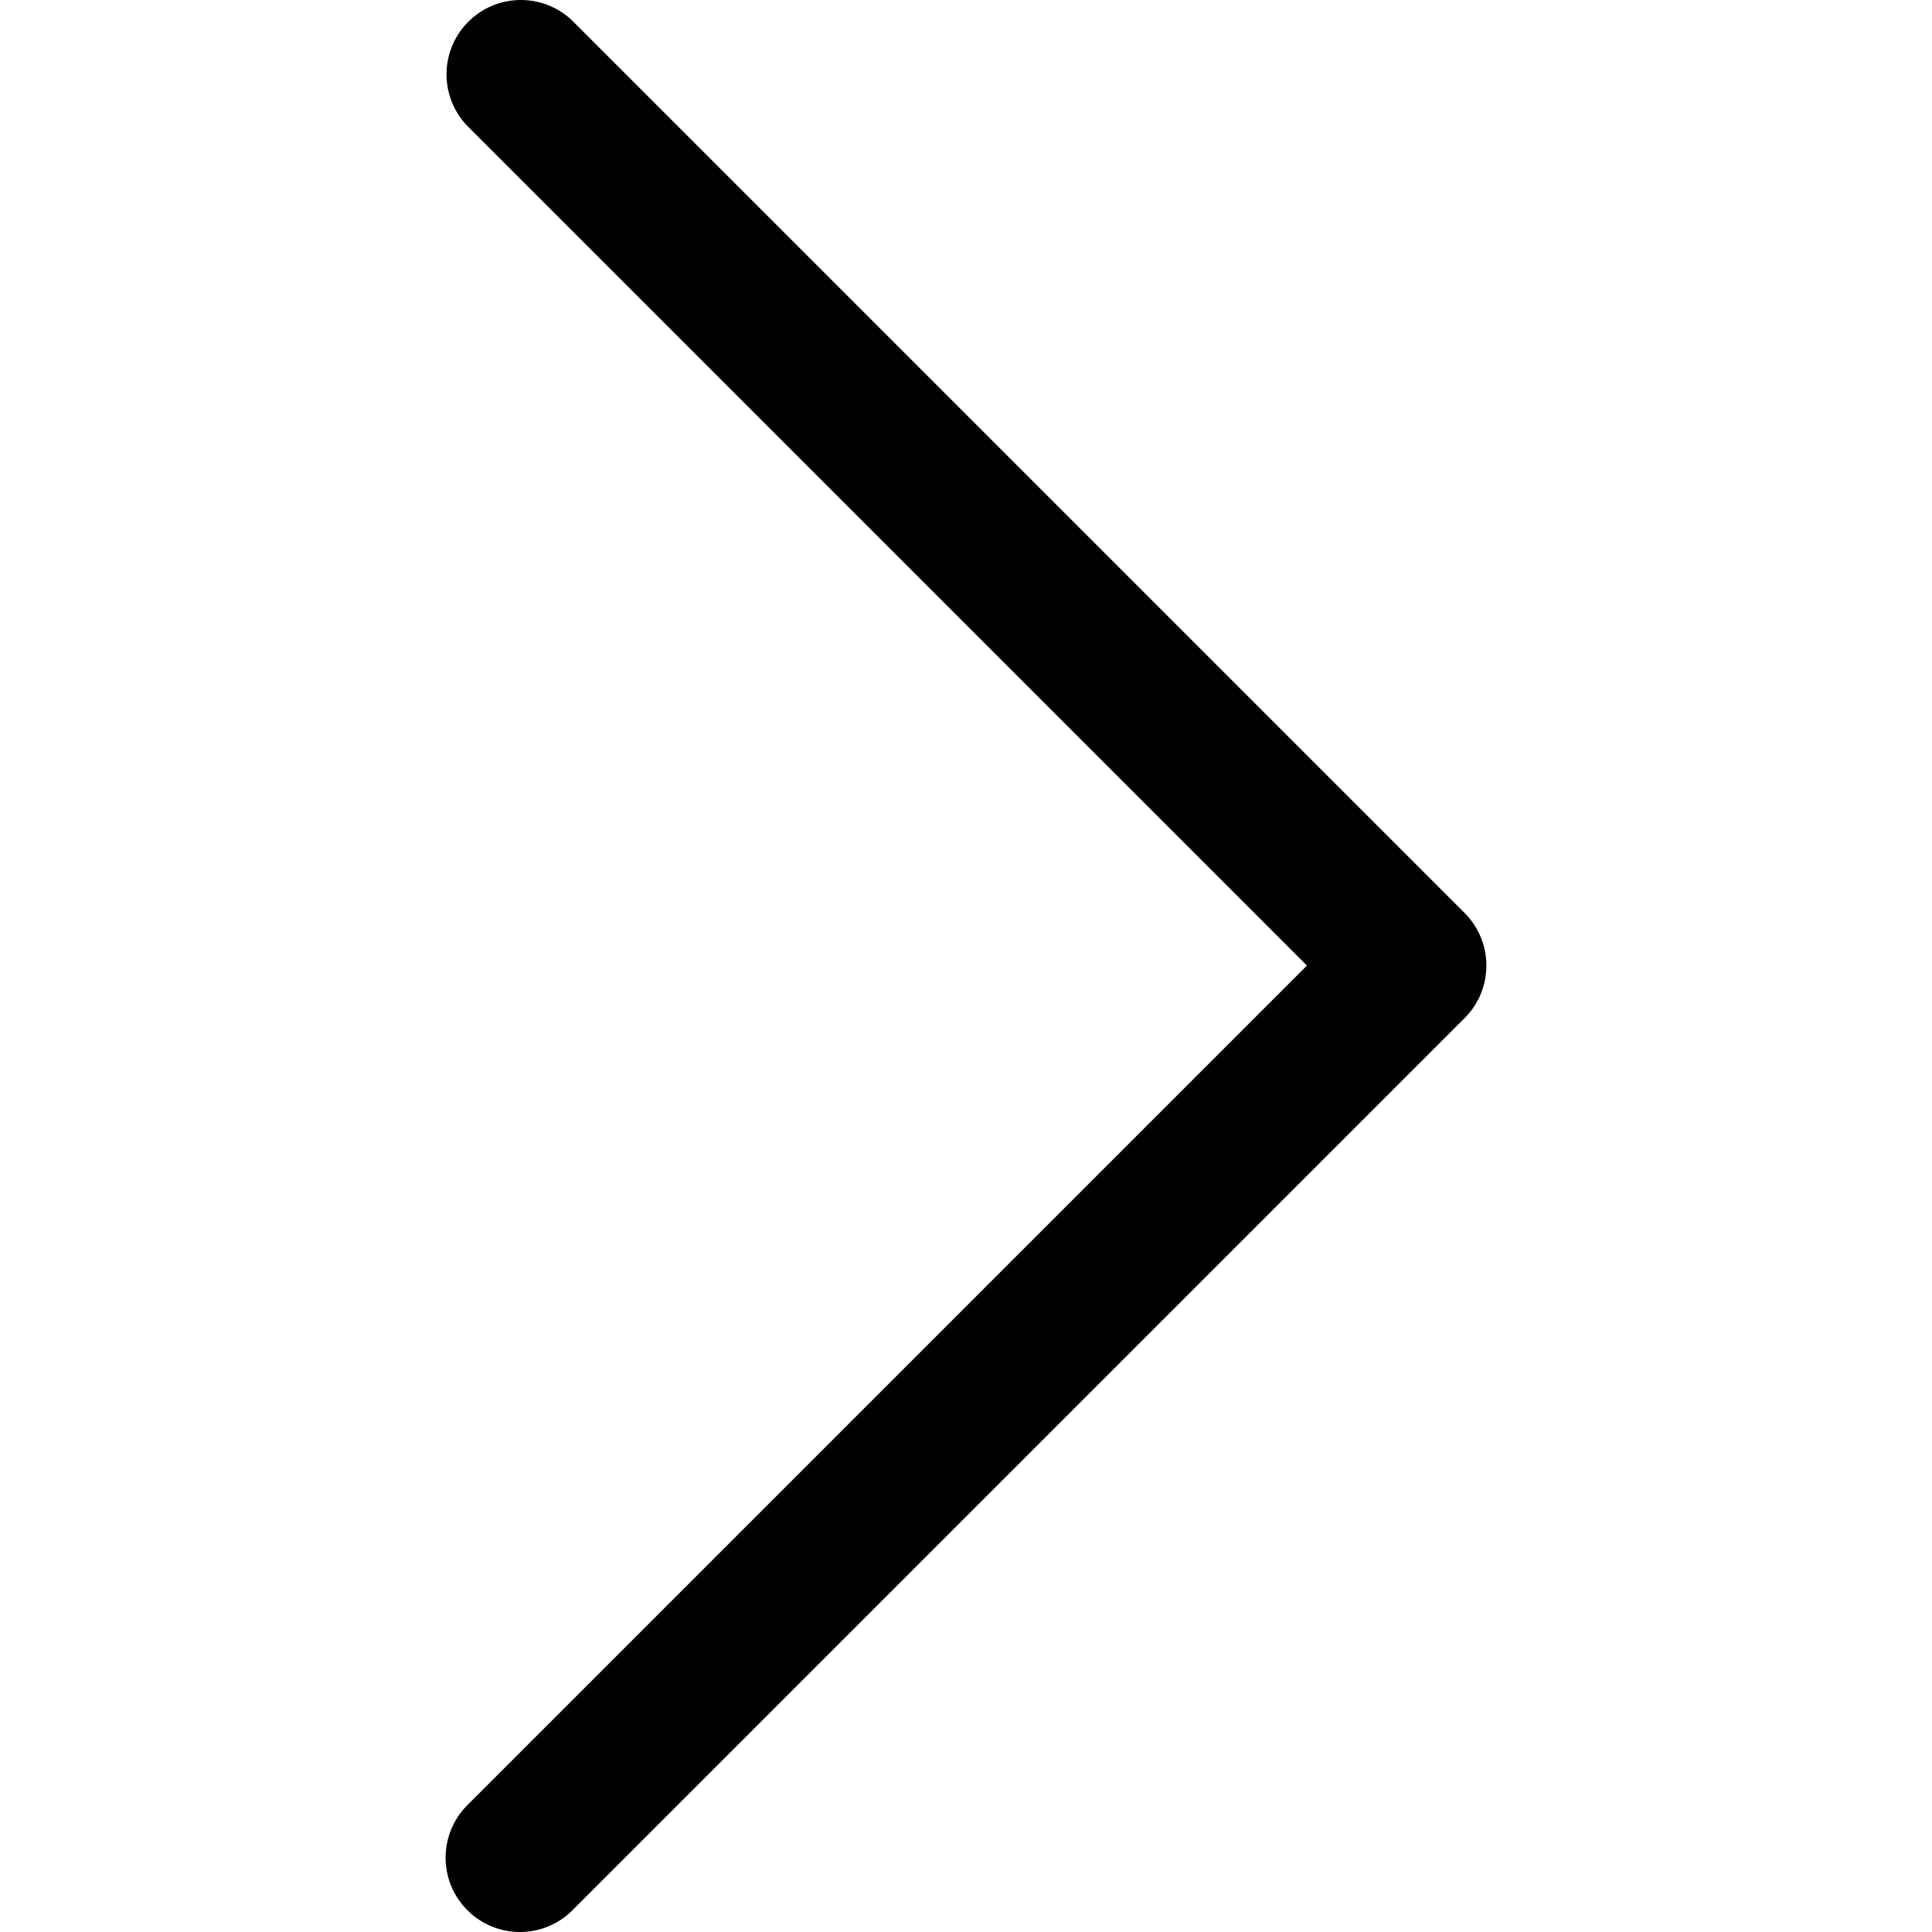
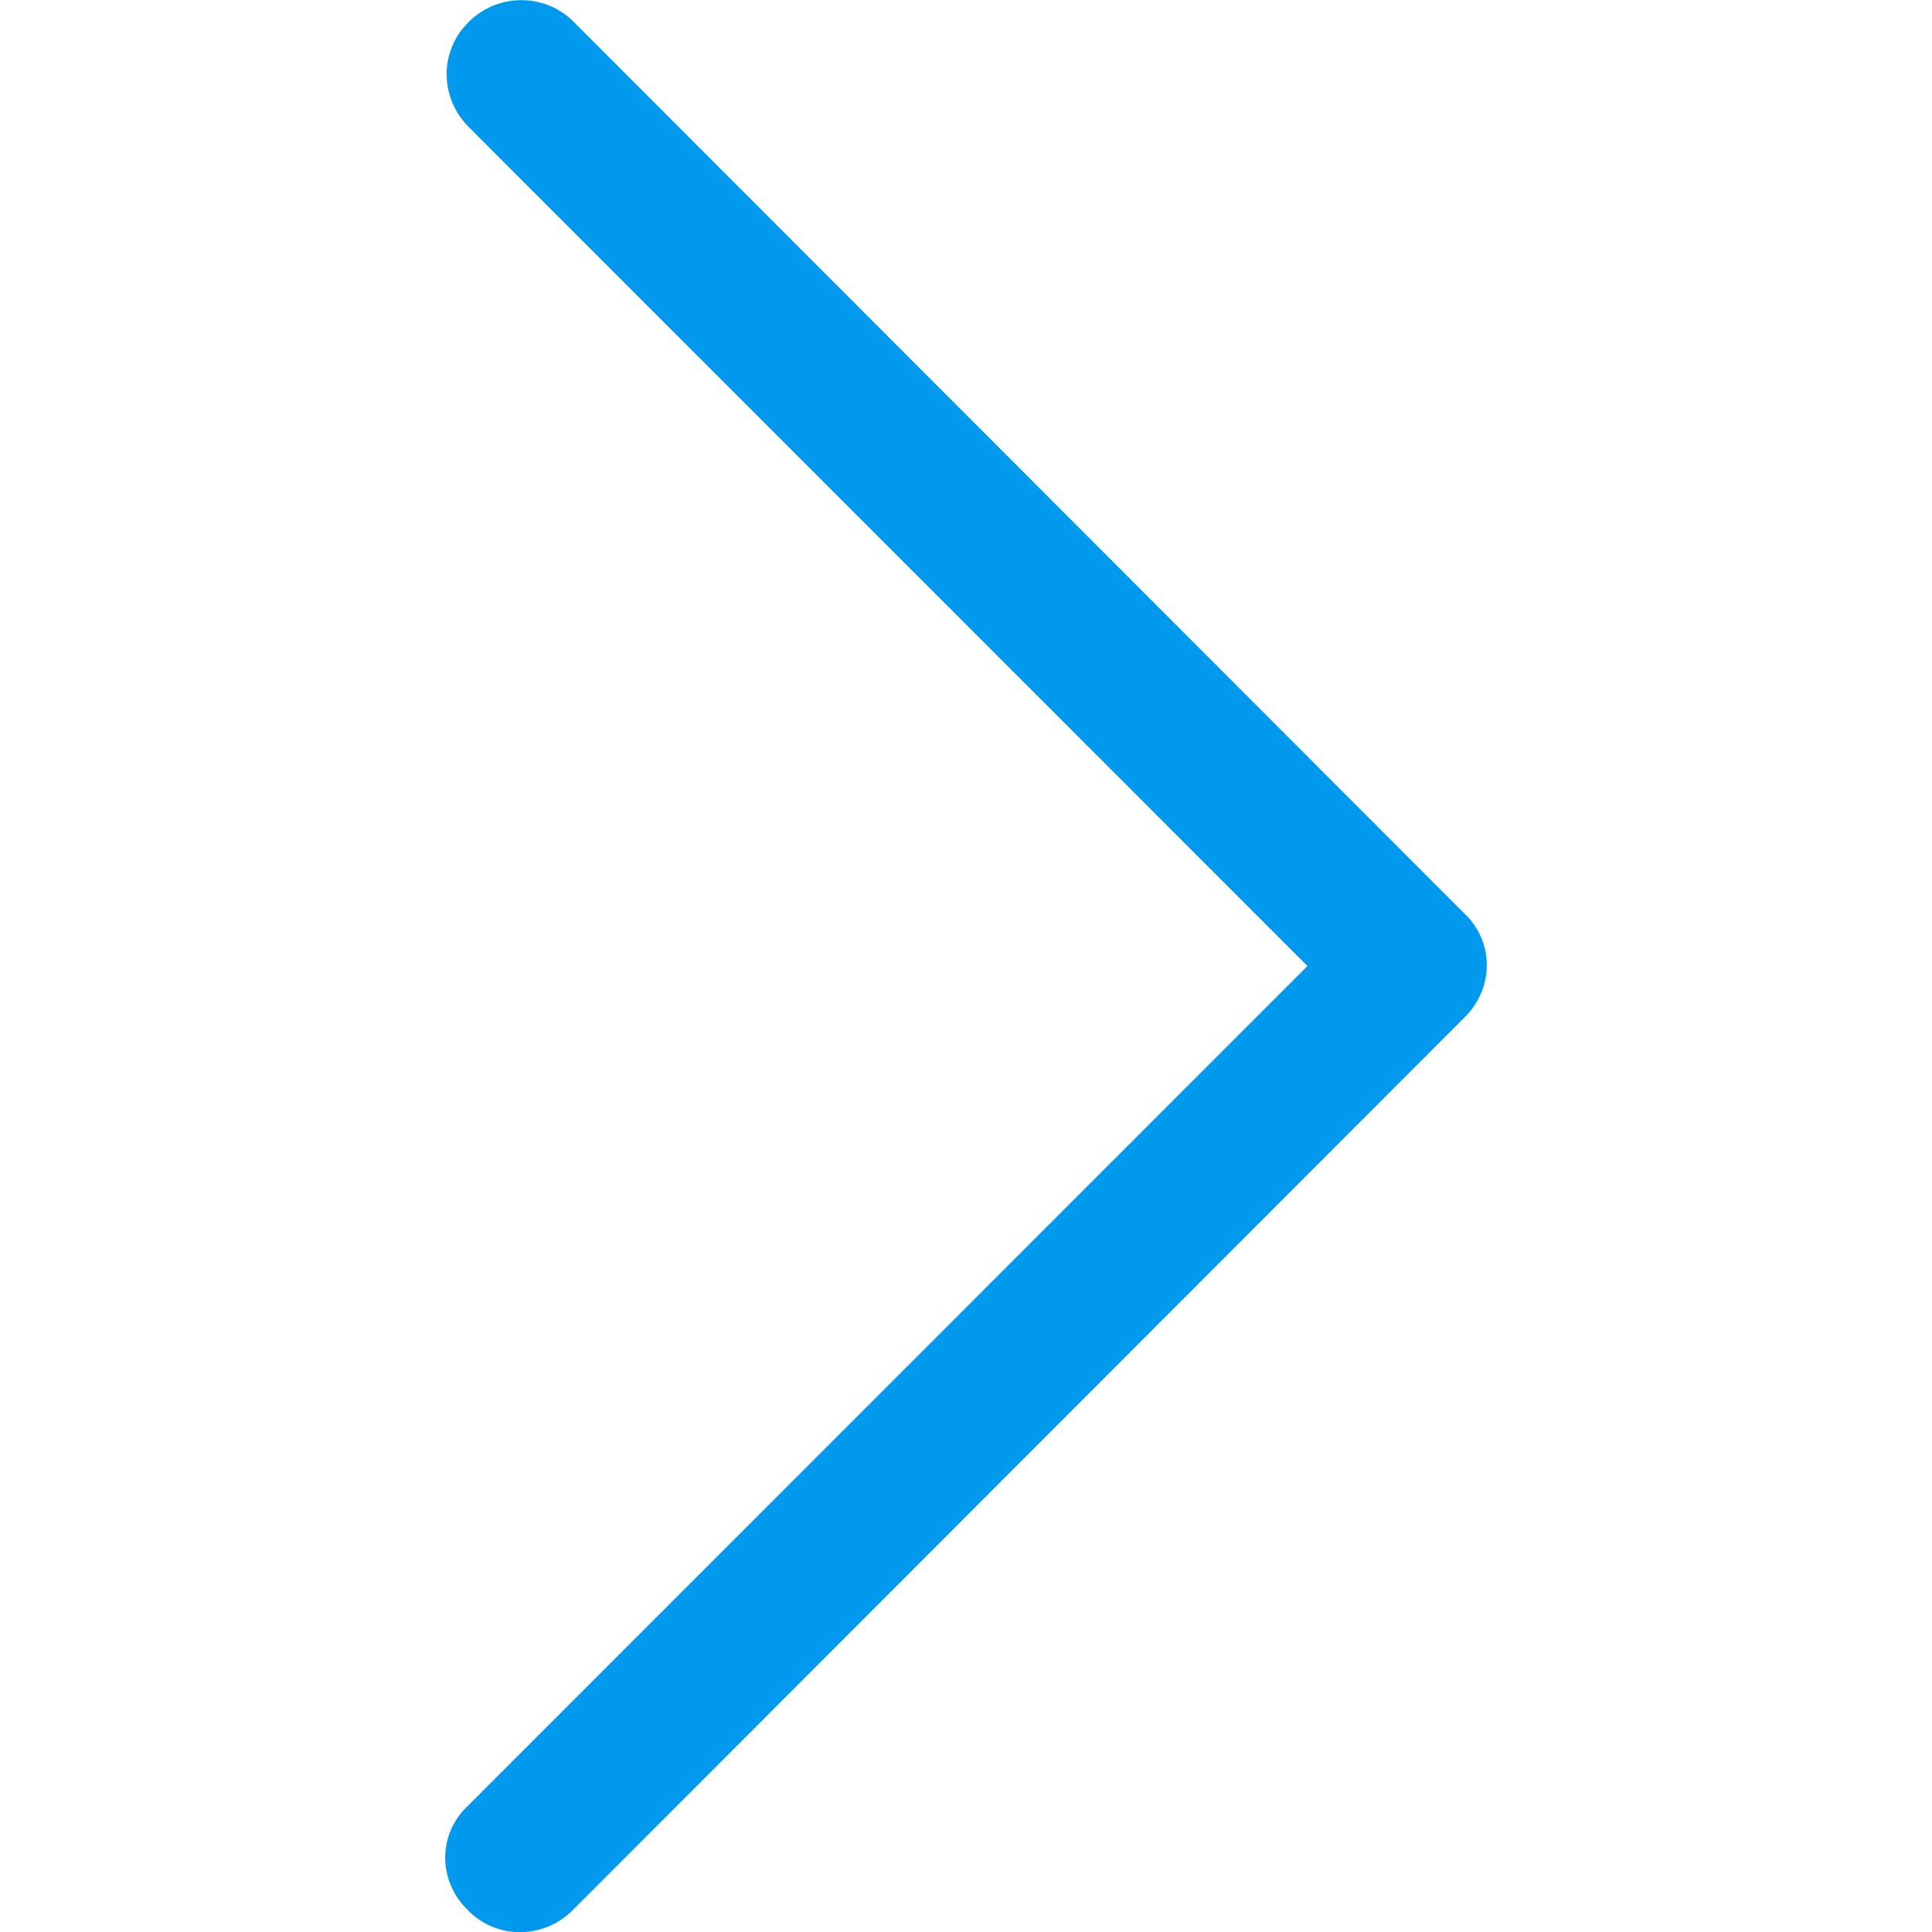
- <svg xmlns="http://www.w3.org/2000/svg" version="1.1" id="Capa_1" x="0px" y="0px" viewBox="0 0 443.52 443.52" style="enable-background:new 0 0 443.52 443.52;" xml:space="preserve">
-   <g>
-     <g>
-       <path d="M336.226,209.591l-204.8-204.8c-6.78-6.548-17.584-6.36-24.132,0.42c-6.388,6.614-6.388,17.099,0,23.712l192.734,192.734    L107.294,414.391c-6.663,6.664-6.663,17.468,0,24.132c6.665,6.663,17.468,6.663,24.132,0l204.8-204.8    C342.889,227.058,342.889,216.255,336.226,209.591z" />
-     </g>
+ <svg xmlns="http://www.w3.org/2000/svg" width="8px" height="8px" viewBox="0 0 8 8" version="1.1">
+   <g id="surface1">
+     <path style=" stroke:none;fill-rule:nonzero;fill:rgb(0%,60%,93.333%);fill-opacity:1;" d="M 6.062 3.781 L 2.371 0.086 C 2.25 -0.031 2.055 -0.027 1.938 0.094 C 1.82 0.211 1.82 0.402 1.938 0.523 L 5.414 4 L 1.938 7.477 C 1.812 7.594 1.812 7.789 1.938 7.91 C 2.055 8.031 2.25 8.031 2.371 7.91 L 6.062 4.215 C 6.188 4.094 6.188 3.898 6.062 3.781 Z M 6.062 3.781 " />
  </g>
-   <g>
- </g>
-   <g>
- </g>
-   <g>
- </g>
-   <g>
- </g>
-   <g>
- </g>
-   <g>
- </g>
-   <g>
- </g>
-   <g>
- </g>
-   <g>
- </g>
-   <g>
- </g>
-   <g>
- </g>
-   <g>
- </g>
-   <g>
- </g>
-   <g>
- </g>
-   <g>
- </g>
</svg>
